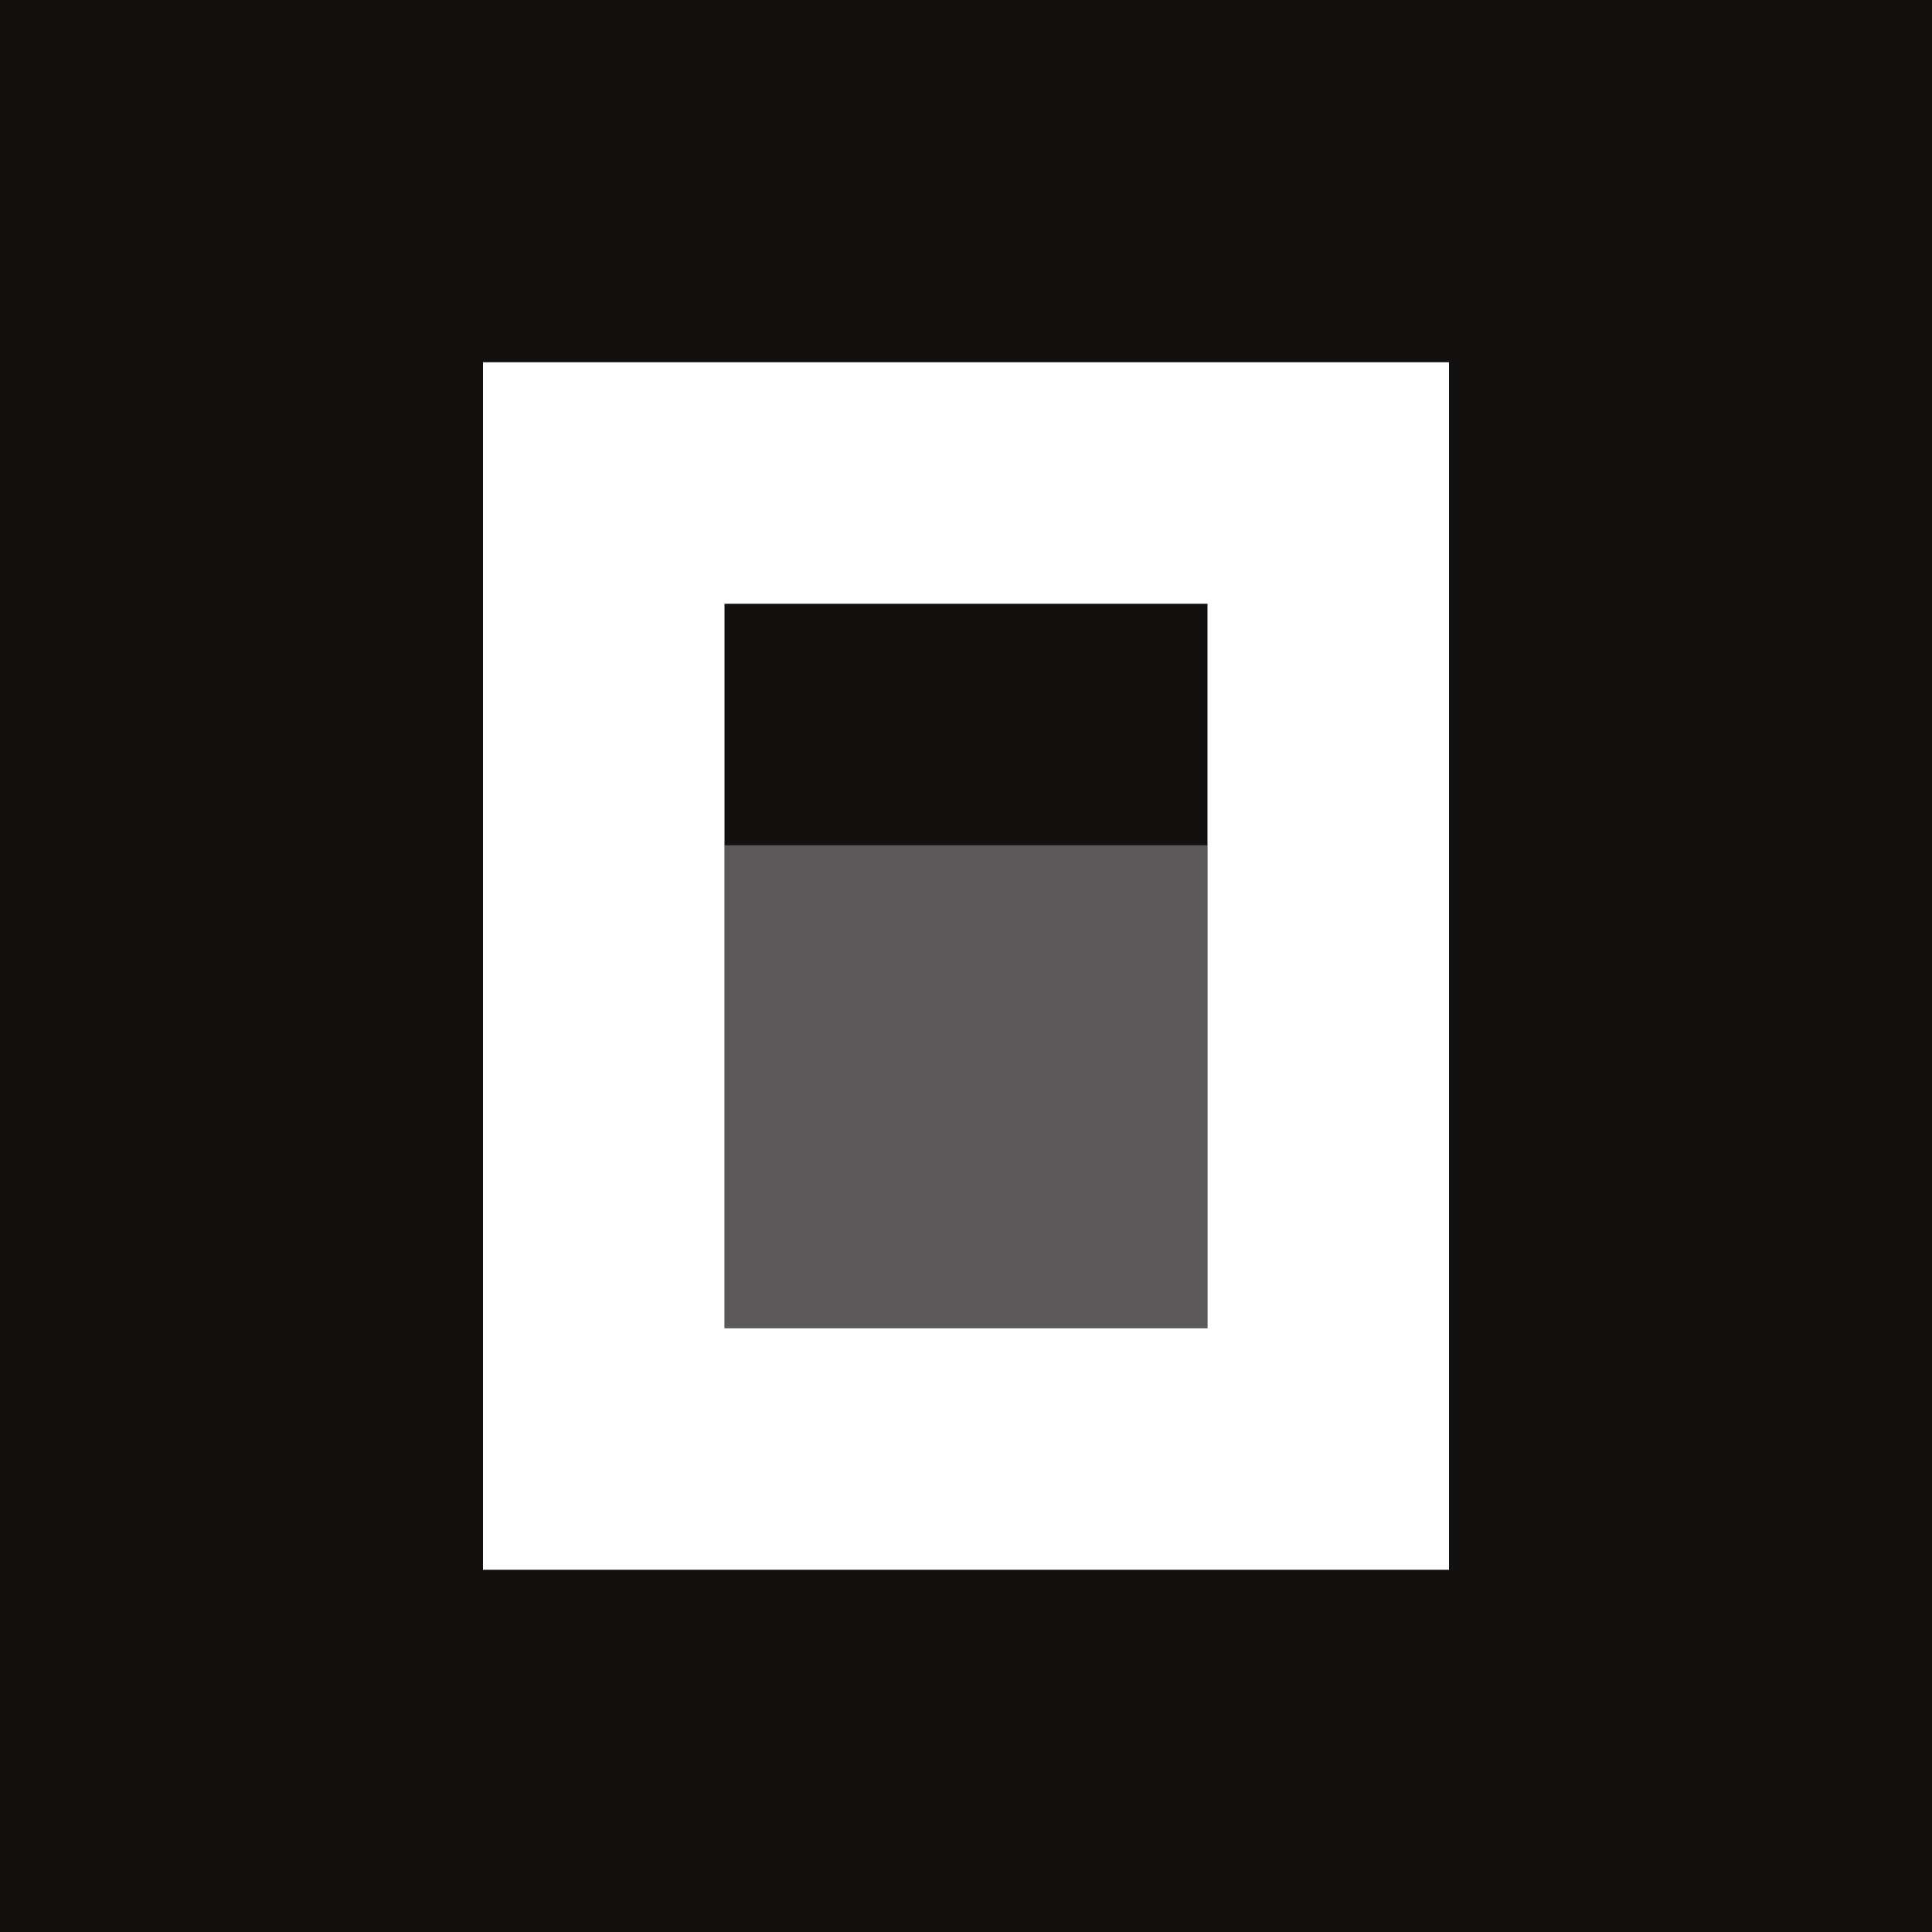
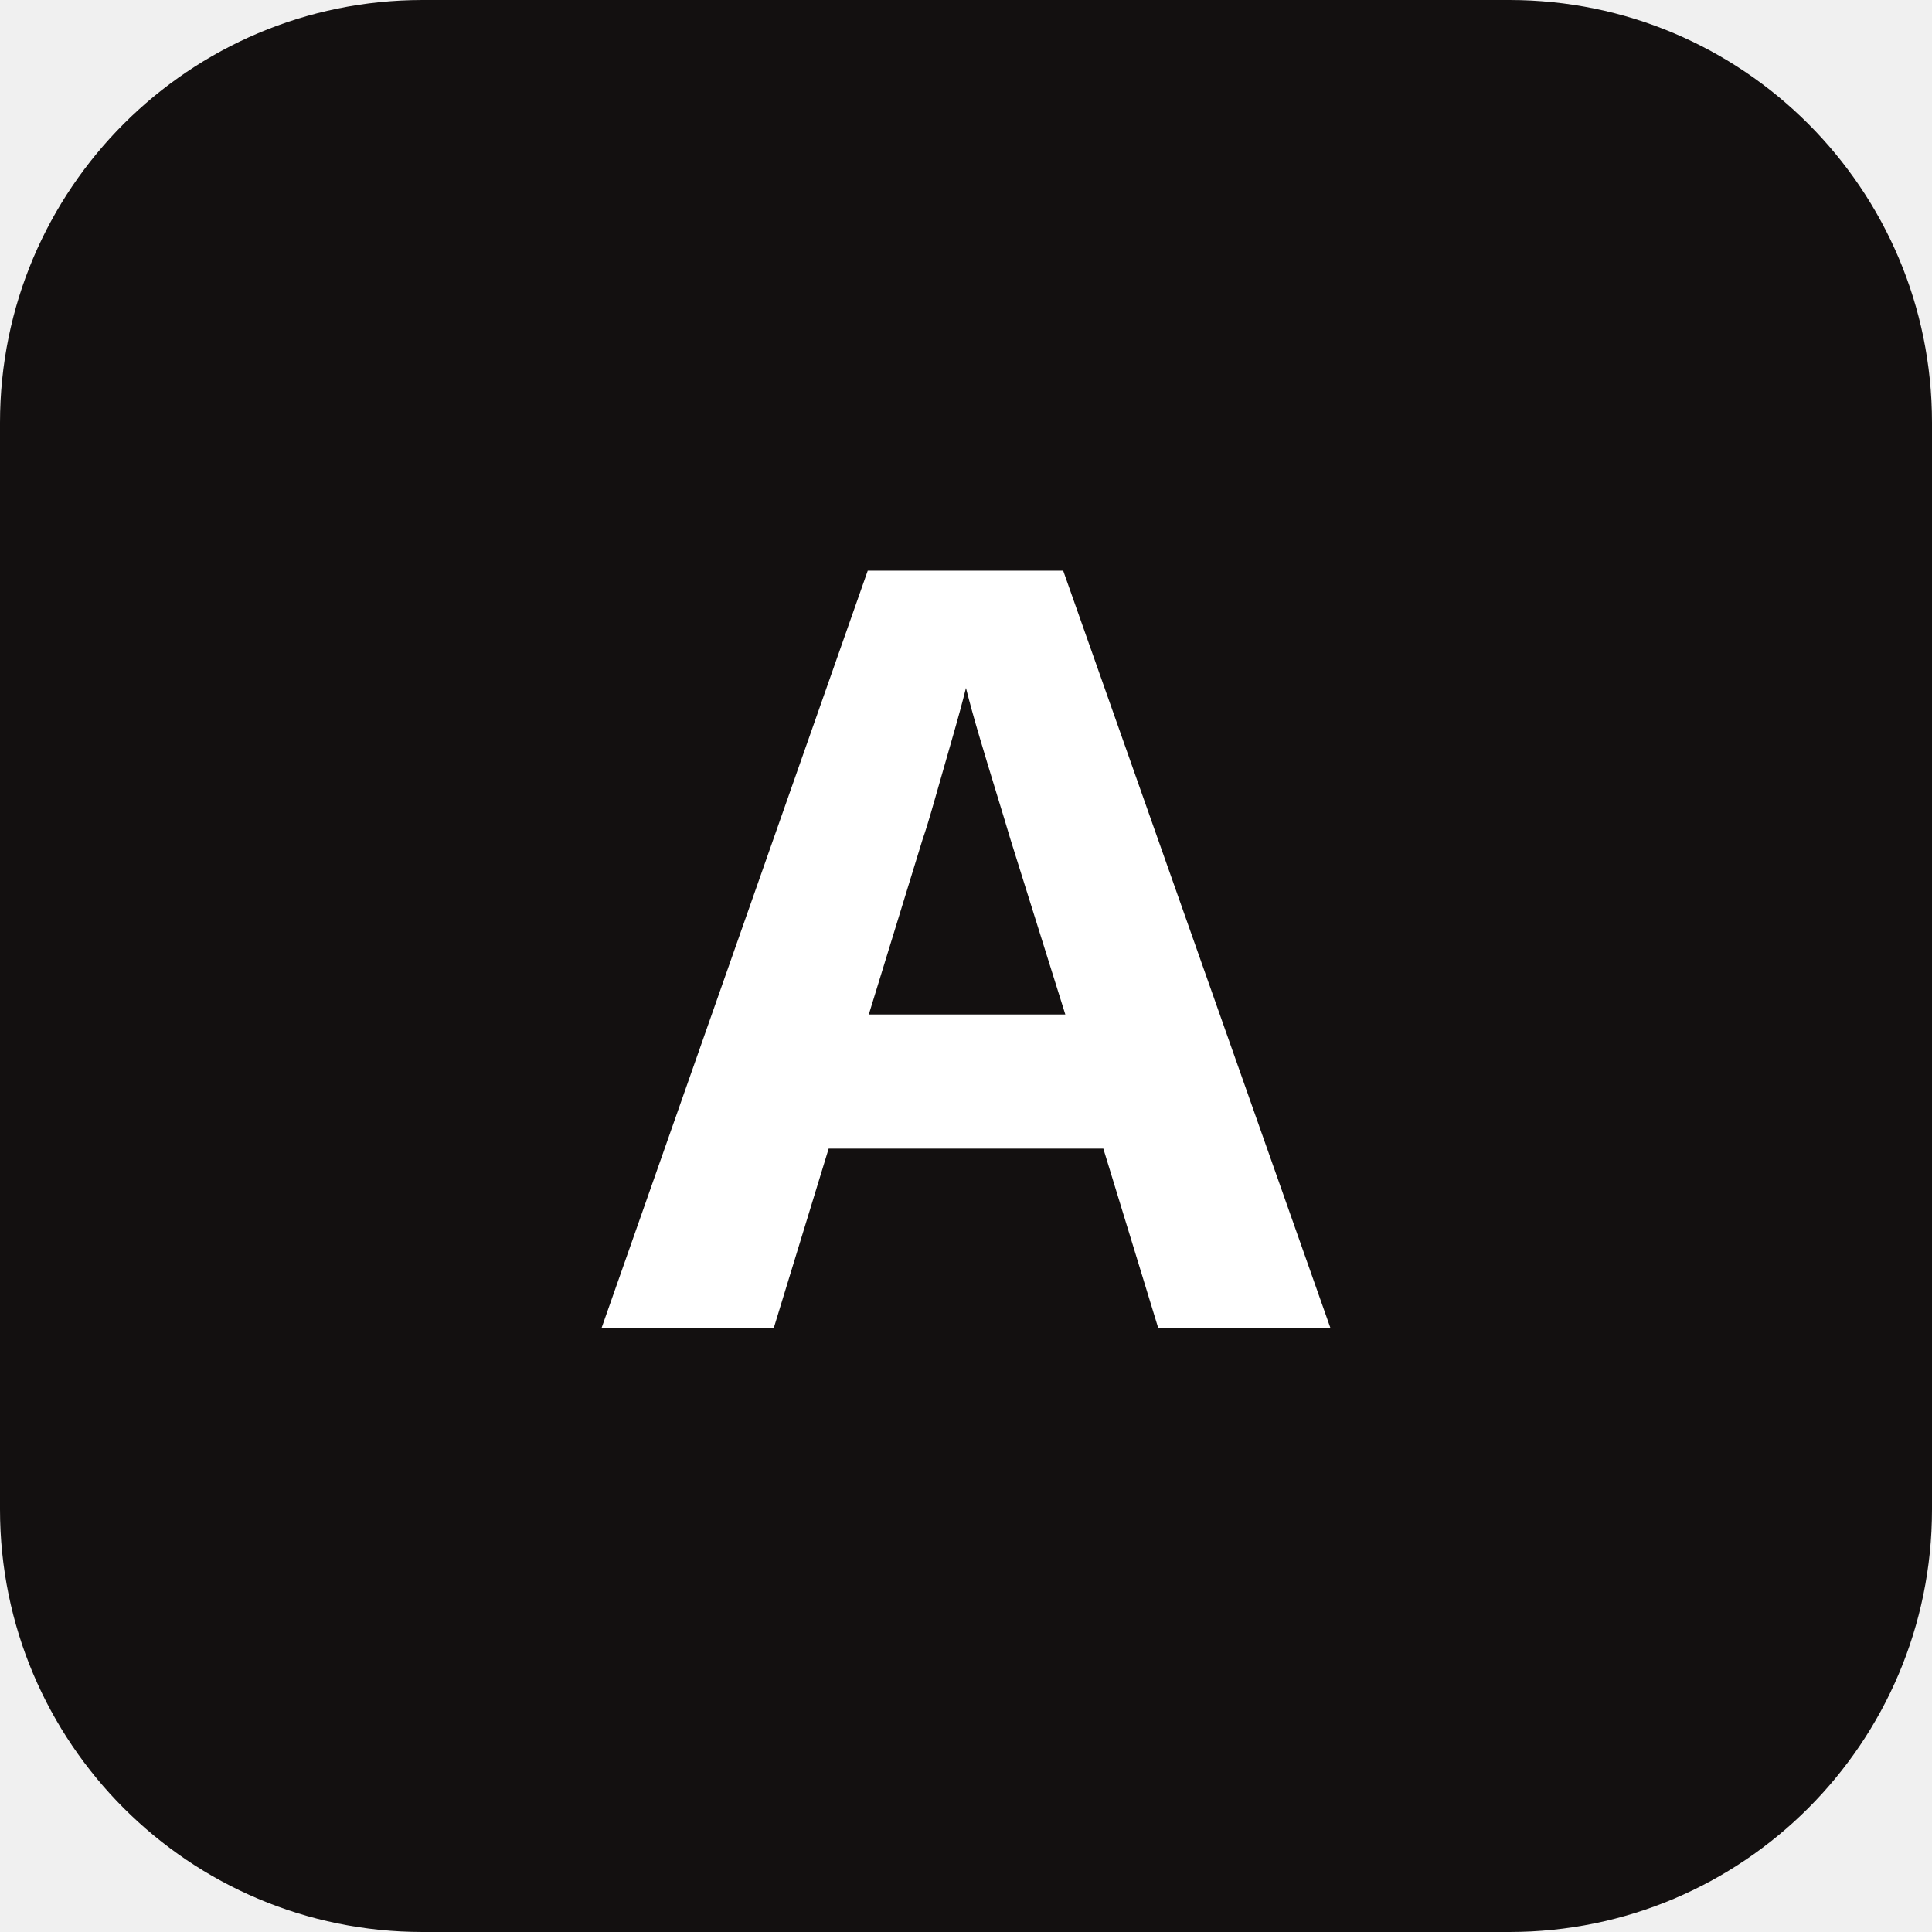
- <svg xmlns="http://www.w3.org/2000/svg" version="1.1" width="512" height="512">
-   <svg width="512" height="512" viewBox="0 0 512 512" fill="none">
-     <rect width="512" height="512" fill="#131010" />
-     <path d="M320 224V352H192V224H320Z" fill="#5A5858" />
-     <path fill-rule="evenodd" clip-rule="evenodd" d="M384 416H128V96H384V416ZM320 160H192V352H320V160Z" fill="white" />
-   </svg>
-   <style>@media (prefers-color-scheme: light) { :root { filter: none; } }
- @media (prefers-color-scheme: dark) { :root { filter: none; } }
- </style>
+ <svg xmlns="http://www.w3.org/2000/svg" viewBox="0 0 512 512">
+   <rect width="512" height="512" rx="112" fill="#131010" />
+   <text x="256" y="352" font-family="system-ui, sans-serif" font-size="280" font-weight="800" text-anchor="middle" fill="#ffffff">A</text>
</svg>
